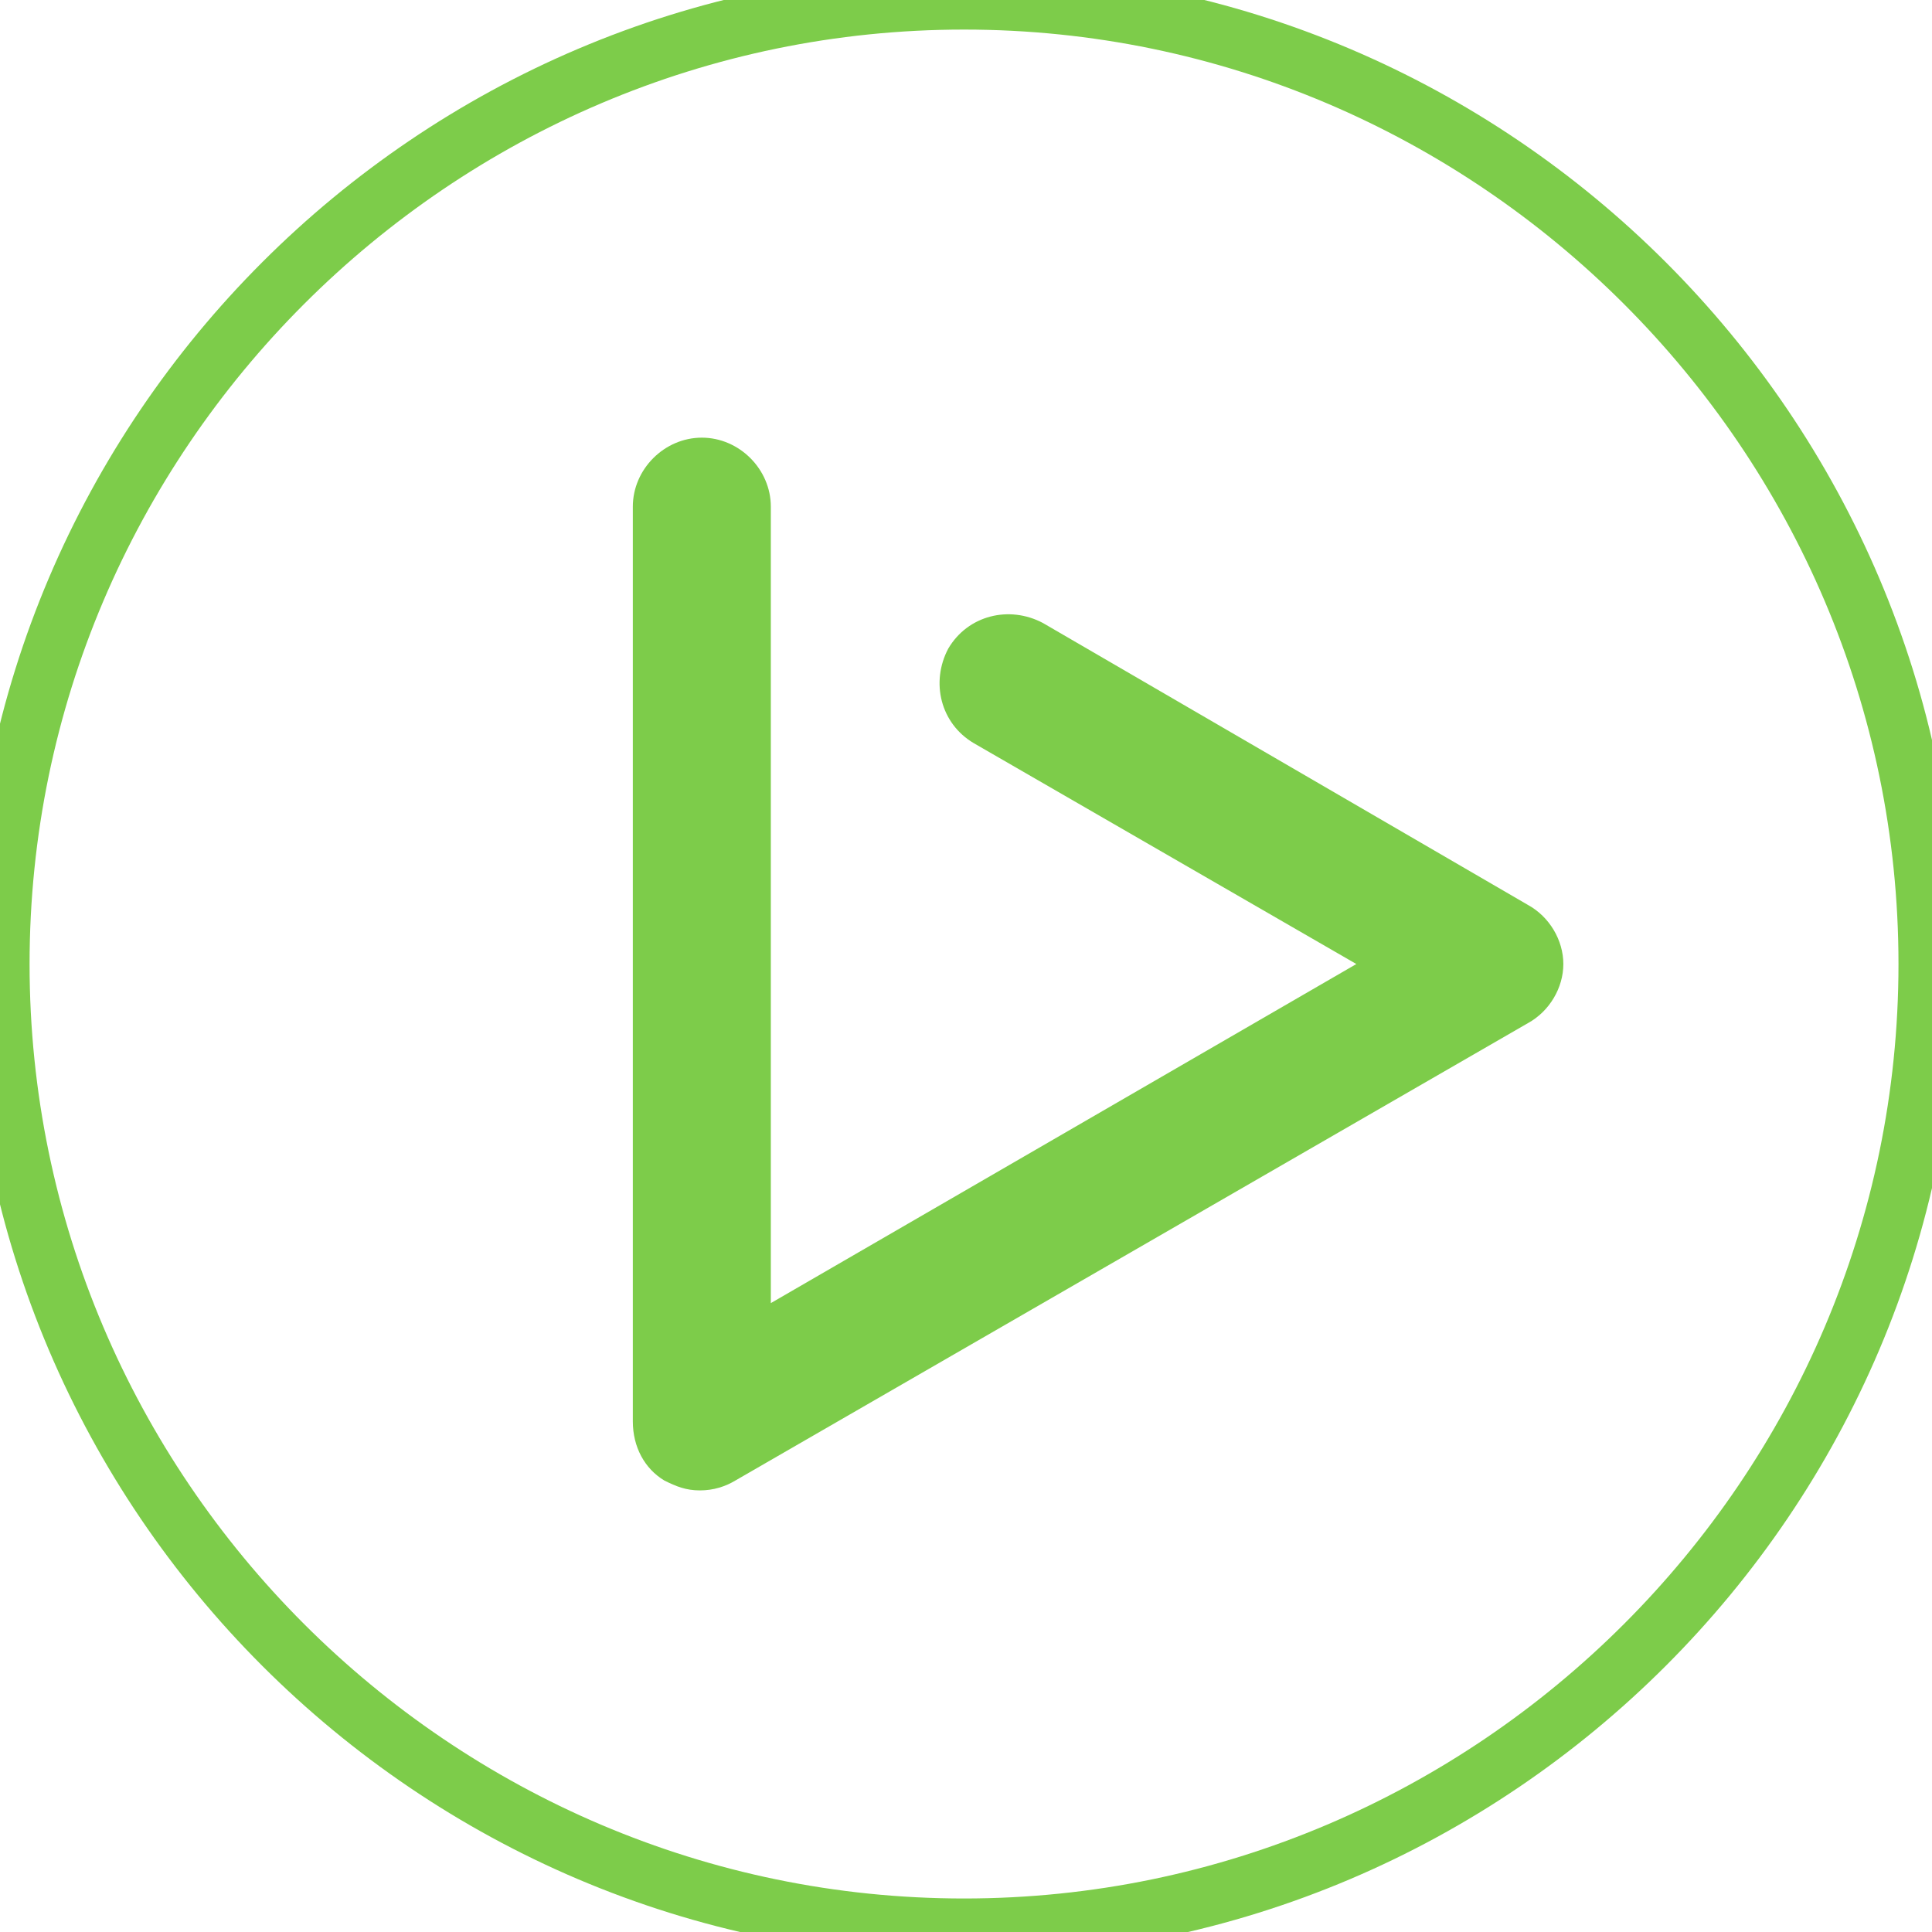
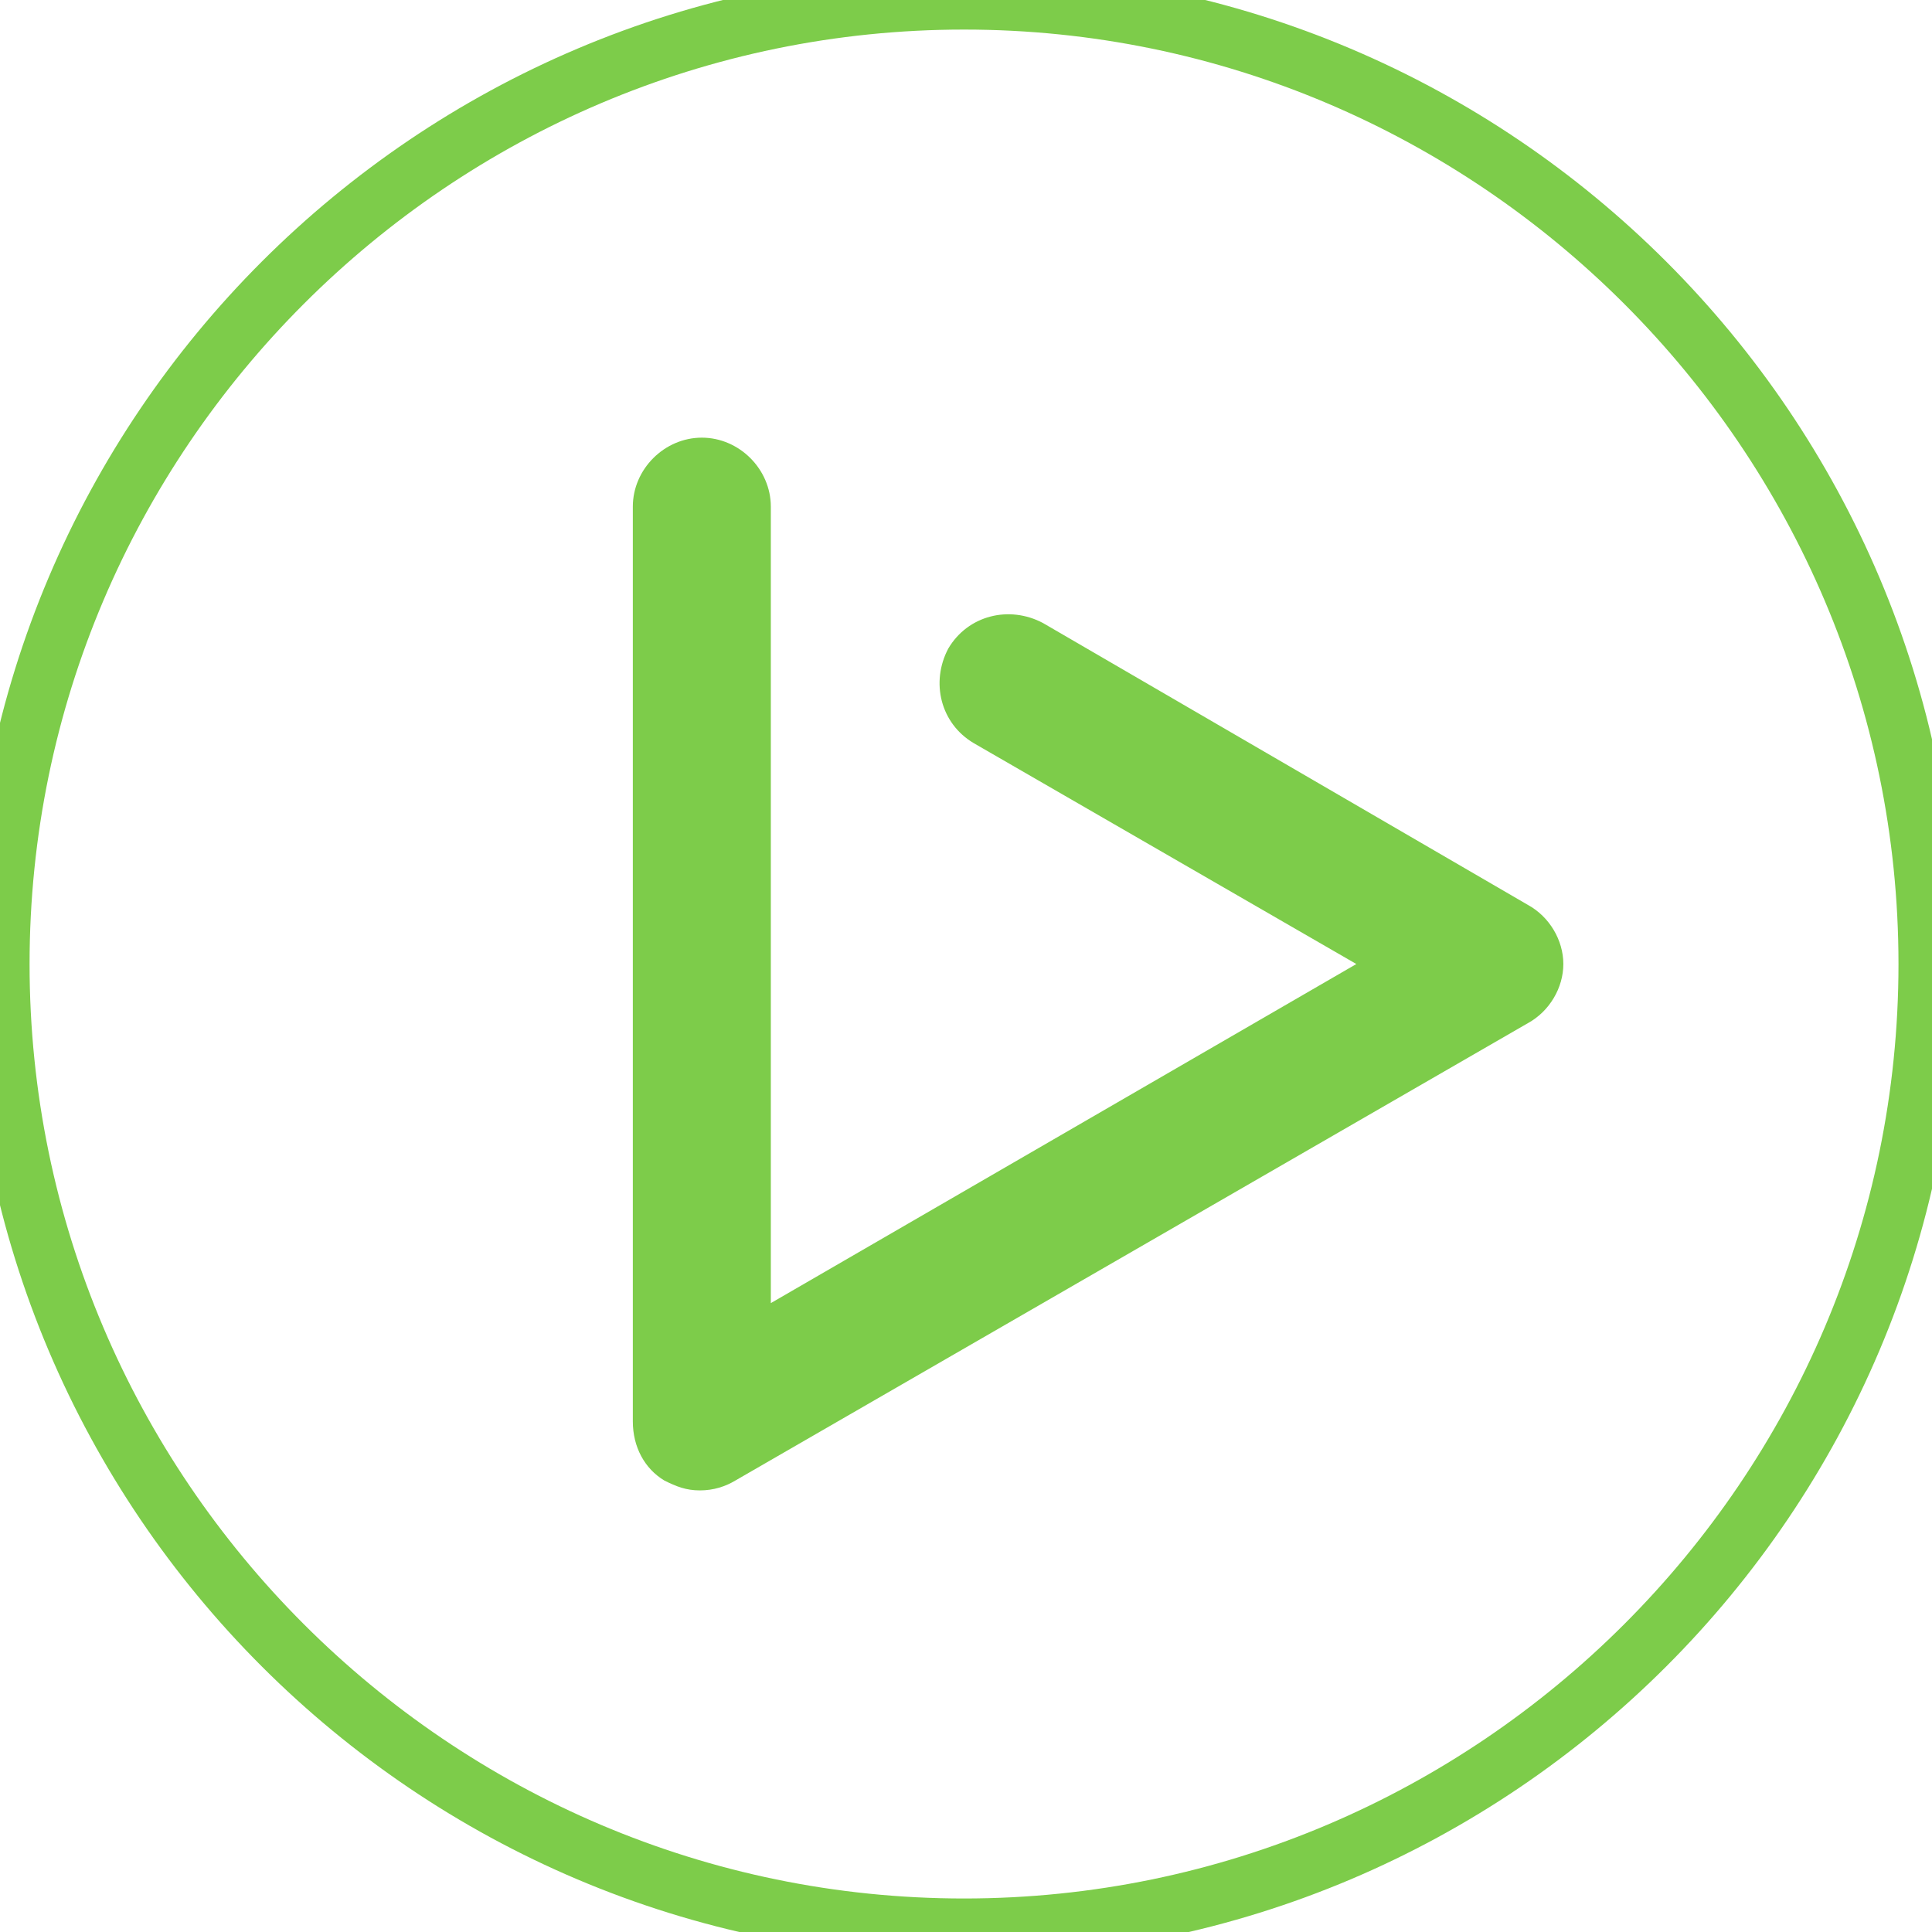
- <svg xmlns="http://www.w3.org/2000/svg" width="98" height="98" viewBox="0 0 98 98">
-   <g fill="none" fill-rule="evenodd">
-     <path stroke="#7DCC4A" stroke-width="3" d="M0 48.9C0 22 22 0 48.9 0s48.9 22 48.9 48.9-22 48.9-48.9 48.9S0 75.8 0 48.9z" />
-     <path fill="#7DCC4A" d="M32.1 72.1V25.7c0-1.9 1.6-3.5 3.5-3.5s3.5 1.6 3.5 3.5v40.4l29.7-17.2-19.4-11.2c-1.7-1-2.2-3.1-1.3-4.8 1-1.7 3.1-2.2 4.8-1.3l24.6 14.3c1.1.6 1.8 1.8 1.8 3s-.7 2.4-1.8 3L37.3 75.1c-.5.3-1.1.5-1.8.5s-1.2-.2-1.8-.5c-1-.6-1.6-1.7-1.6-3z" />
+ <svg xmlns="http://www.w3.org/2000/svg" version="1.1" id="Слой_1" x="0px" y="0px" viewBox="0 0 98 98" style="enable-background:new 0 0 98 98;" xml:space="preserve">
+   <style type="text/css">
+ 	.st0{fill:#7DCC4A;}
+ </style>
+   <g>
+     <path class="st0" d="M48.9,99.3c-27.8,0-50.4-22.6-50.4-50.4S21.1-1.5,48.9-1.5s50.4,22.6,50.4,50.4S76.7,99.3,48.9,99.3z    M48.9,1.5C22.8,1.5,1.5,22.8,1.5,48.9s21.3,47.4,47.4,47.4S96.3,75,96.3,48.9S75,1.5,48.9,1.5z" />
+     <path class="st0" d="M32.1,72.1V25.7c0-1.9,1.6-3.5,3.5-3.5s3.5,1.6,3.5,3.5v40.4l29.7-17.2L49.4,37.7c-1.7-1-2.2-3.1-1.3-4.8   c1-1.7,3.1-2.2,4.8-1.3l24.6,14.3c1.1,0.6,1.8,1.8,1.8,3s-0.7,2.4-1.8,3L37.3,75.1c-0.5,0.3-1.1,0.5-1.8,0.5s-1.2-0.2-1.8-0.5   C32.7,74.5,32.1,73.4,32.1,72.1z" />
  </g>
</svg>
